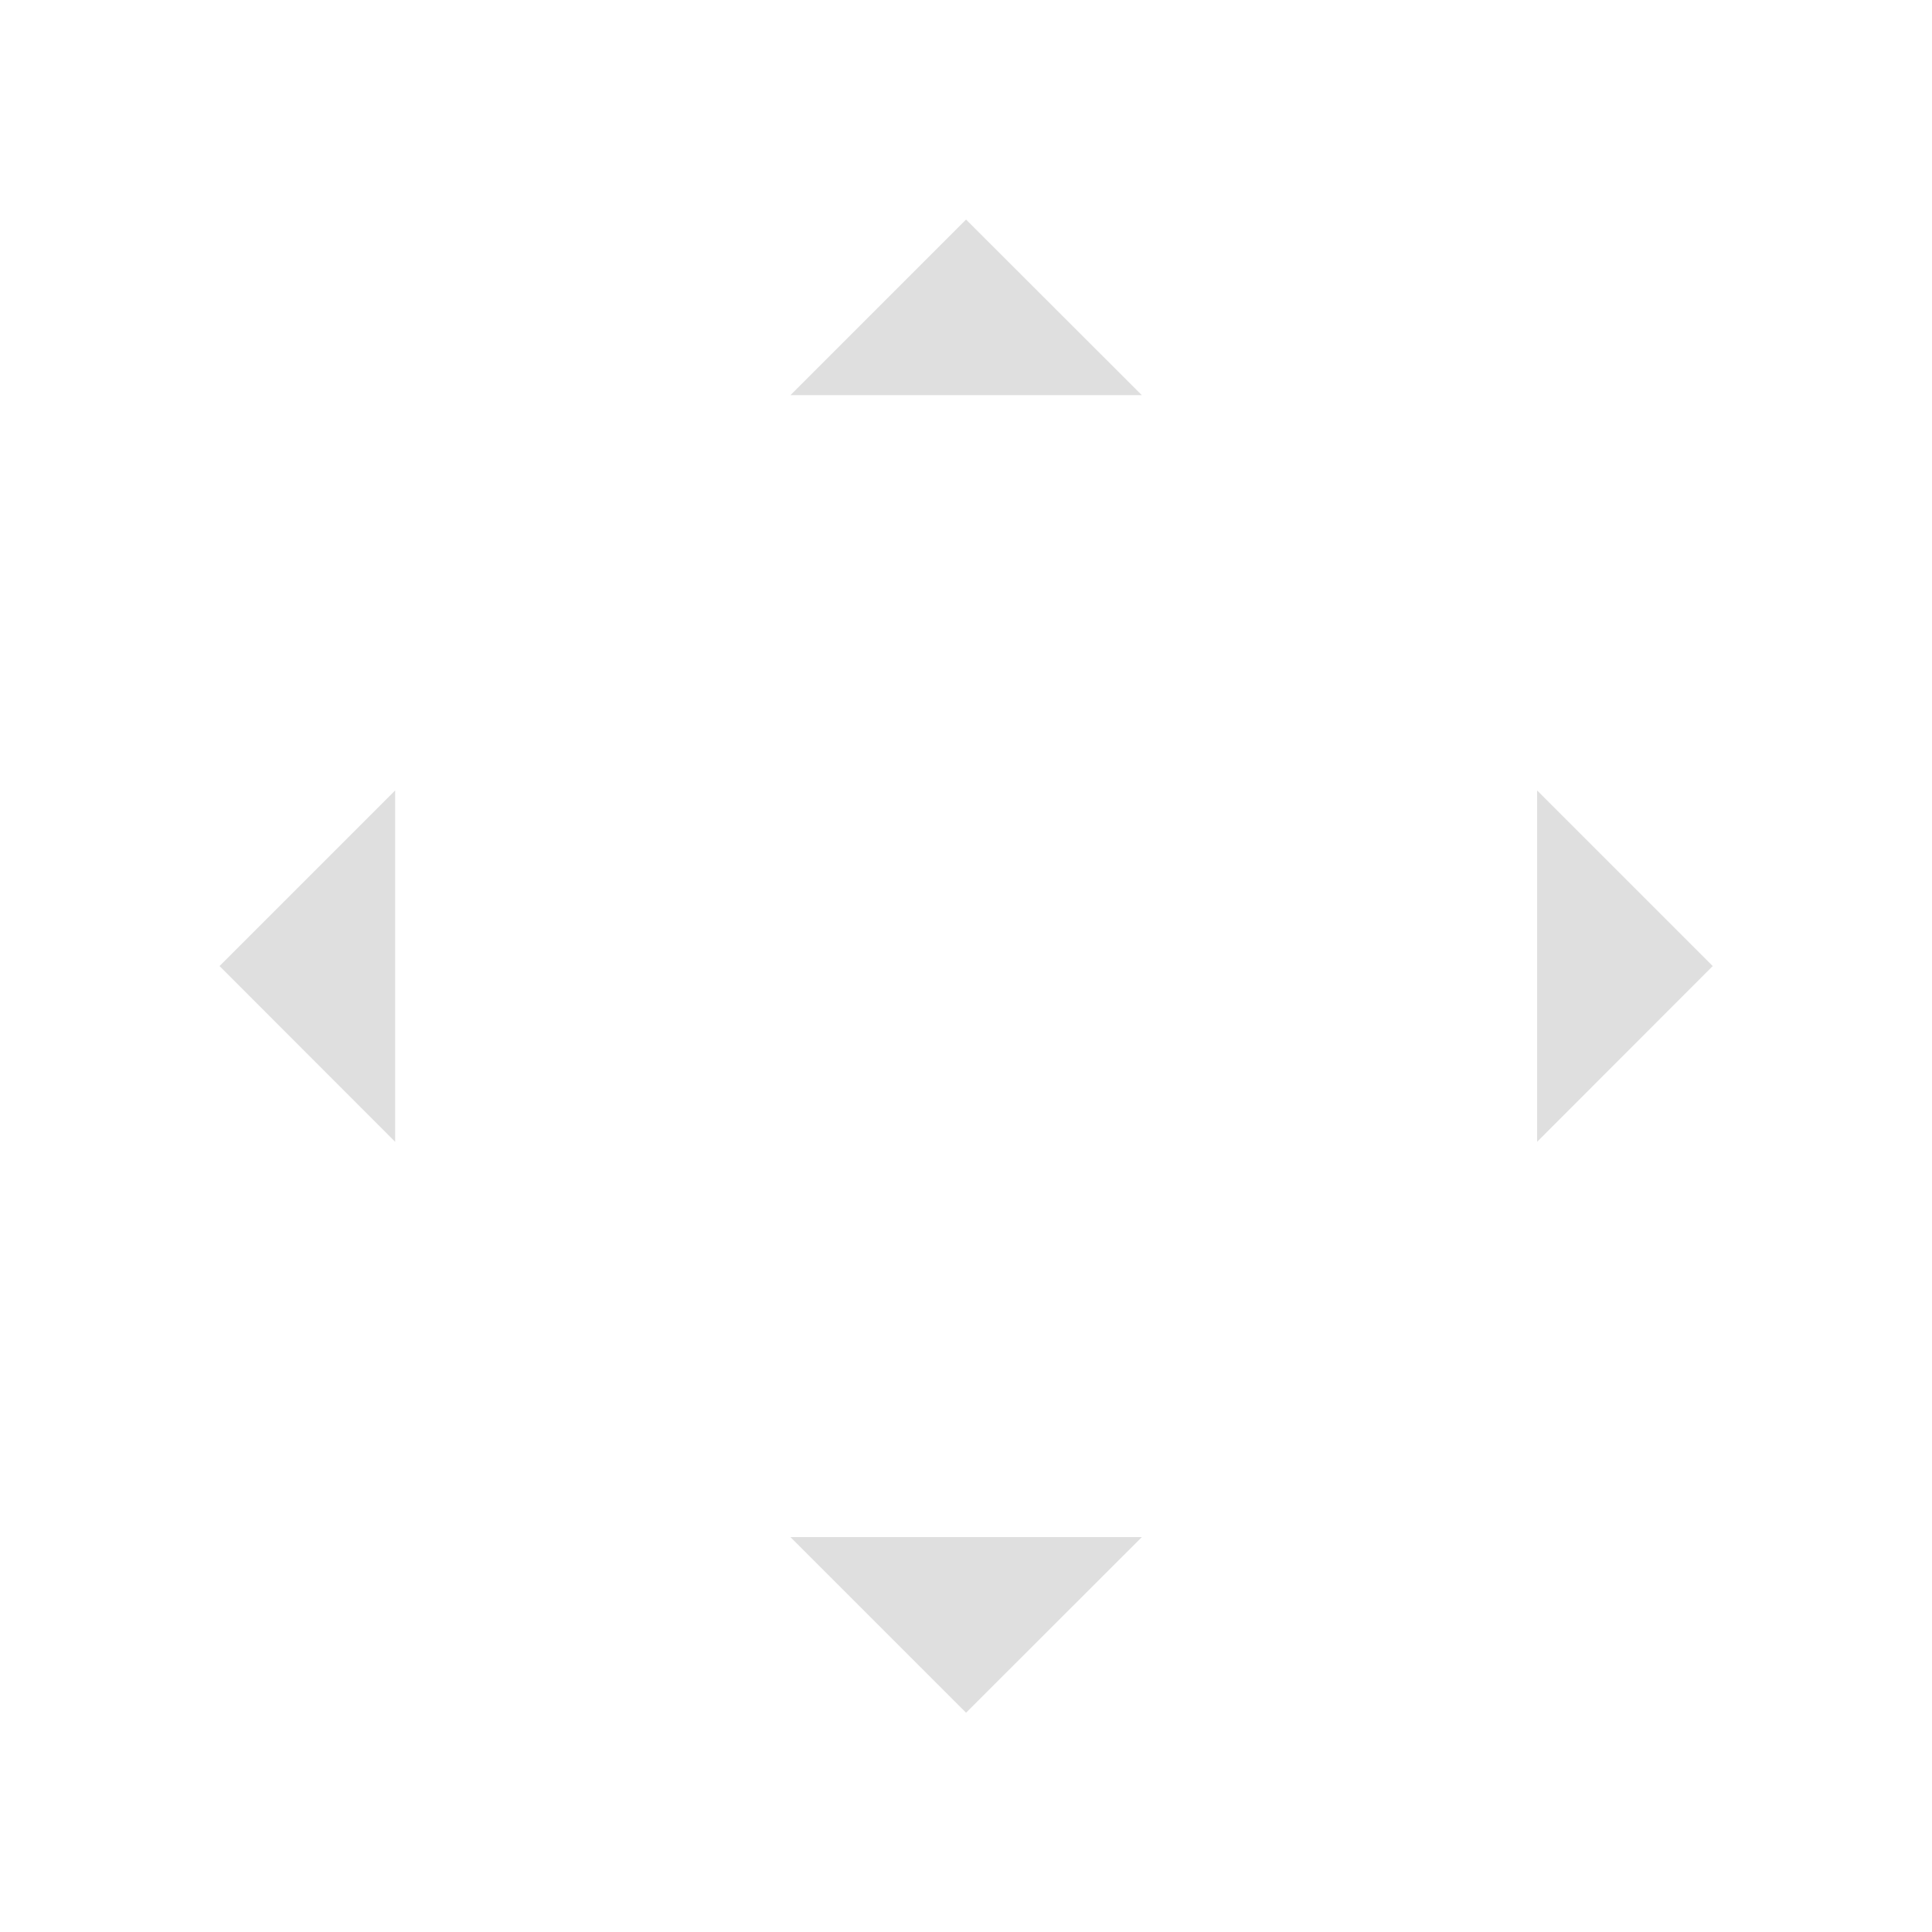
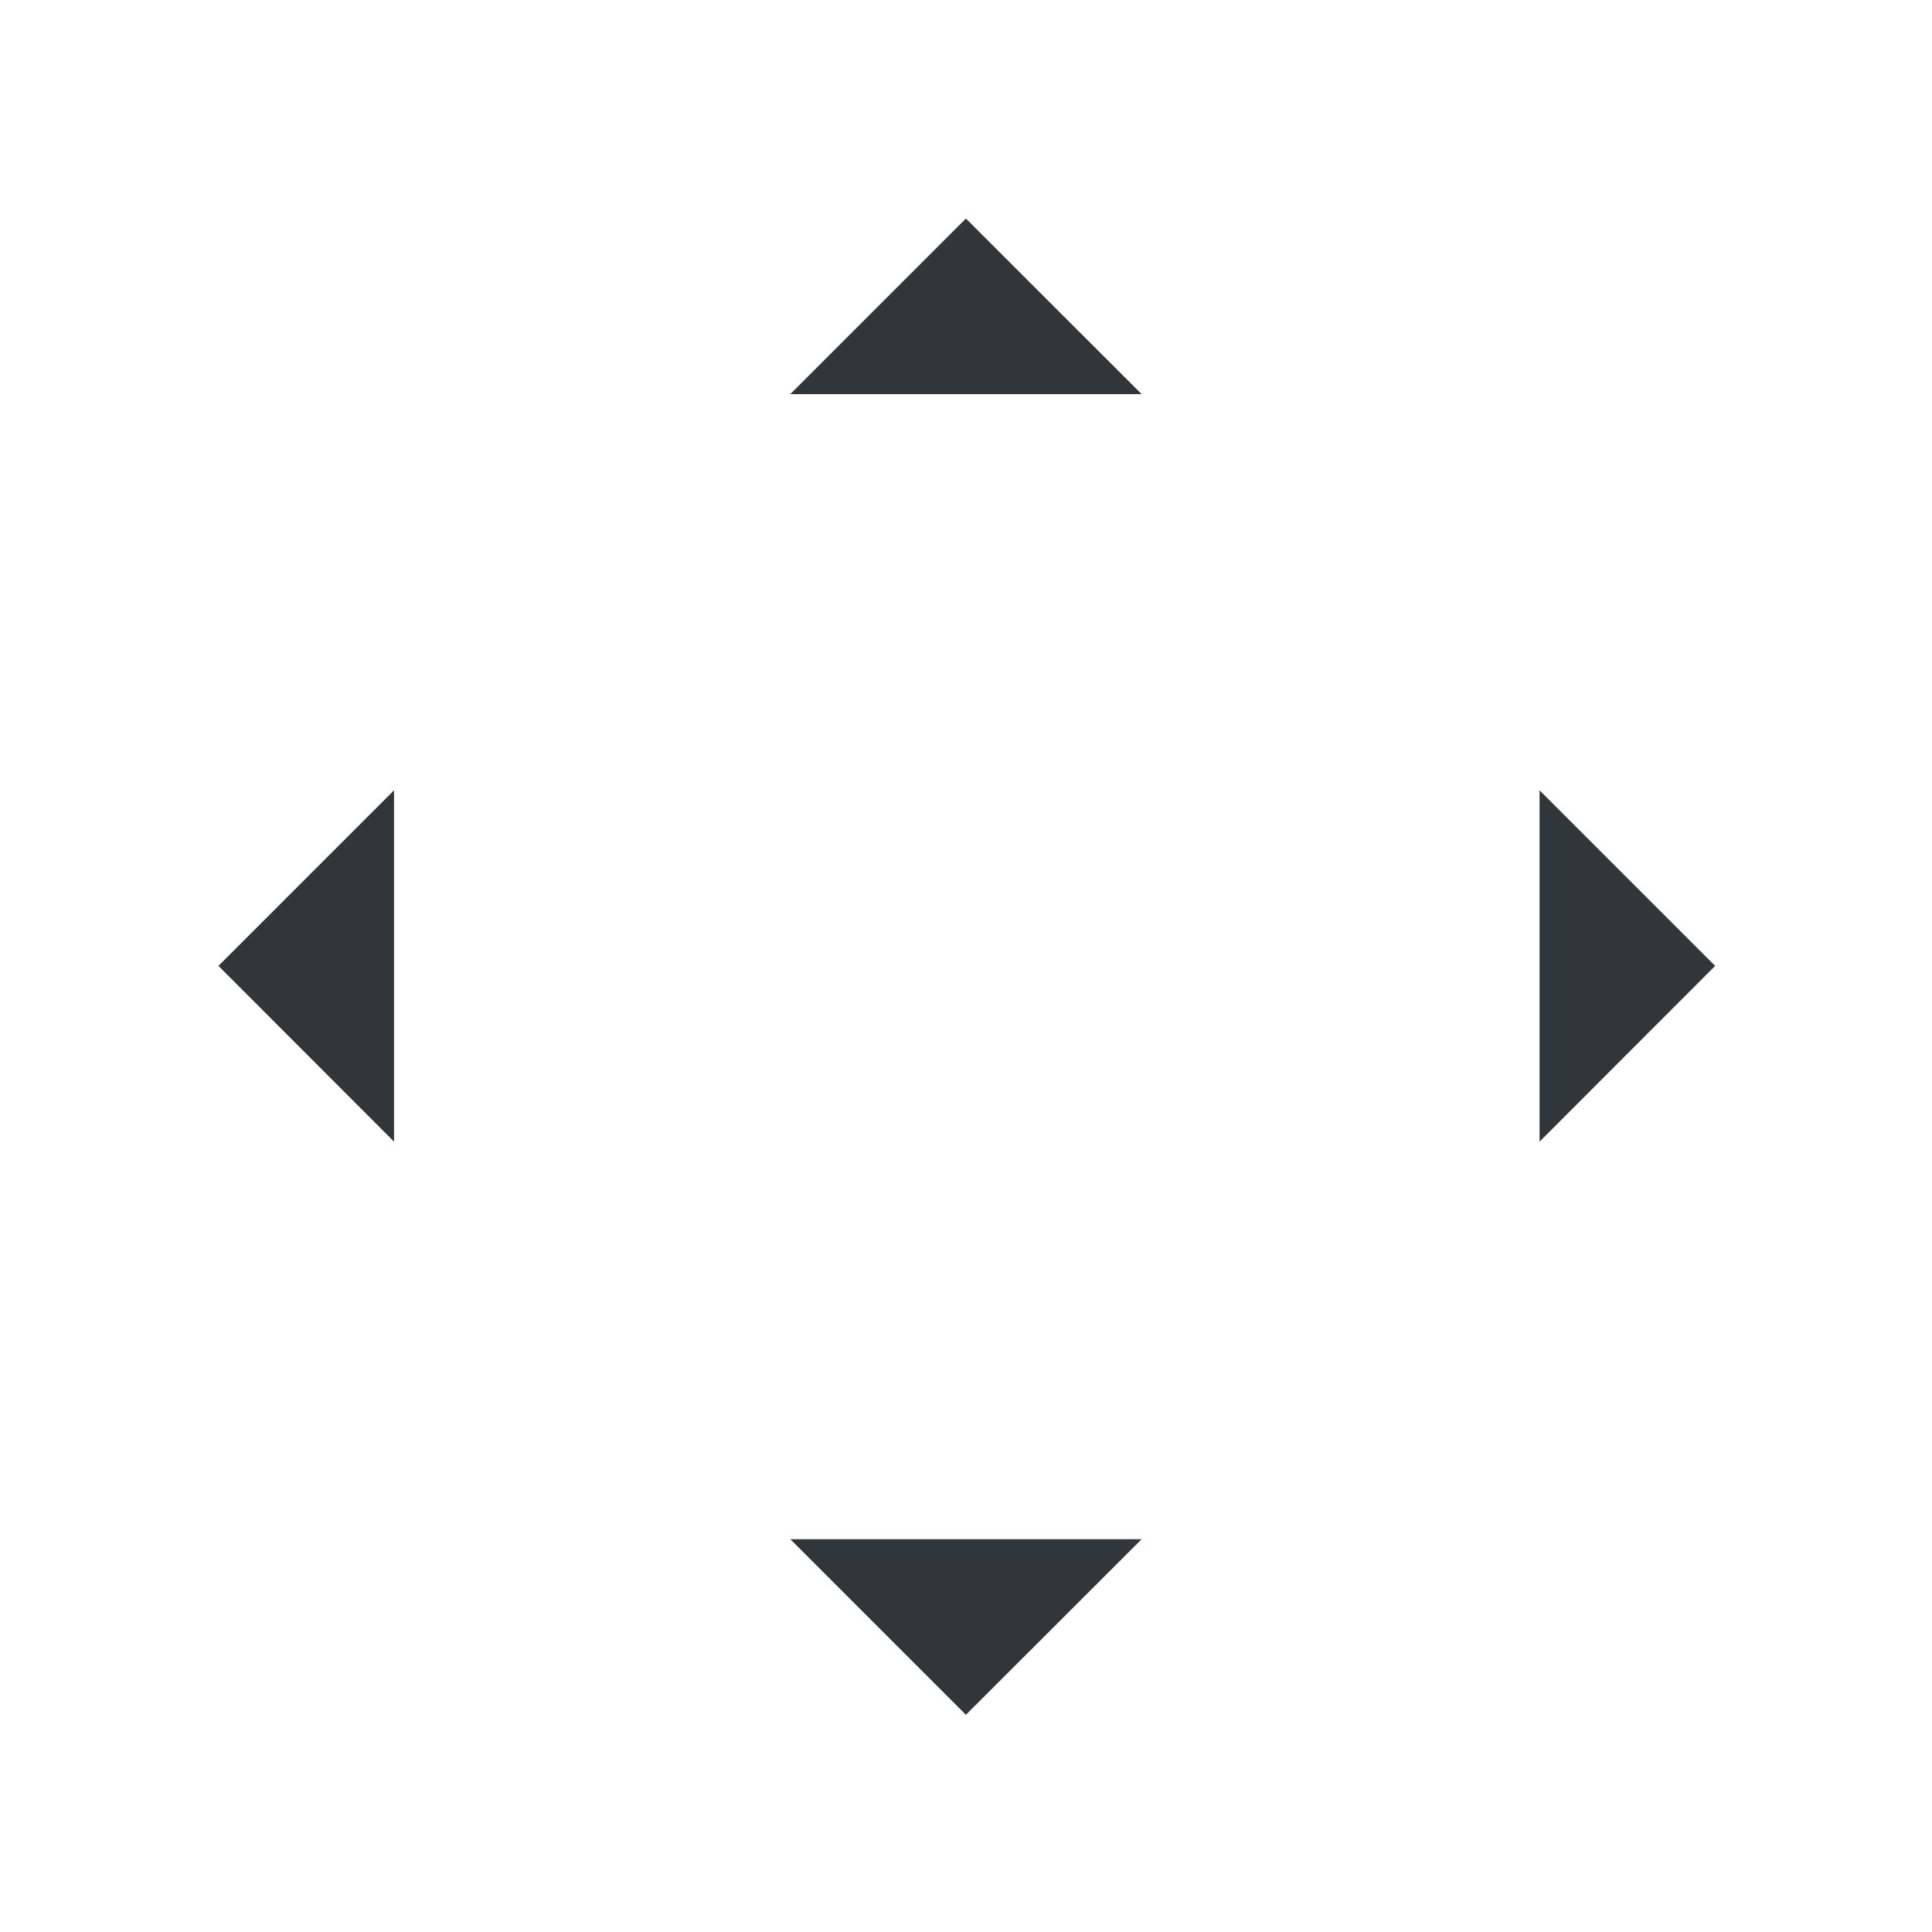
- <svg xmlns="http://www.w3.org/2000/svg" width="44" height="44" version="1.1" viewBox="0 0 11.64 11.64" id="svg24">
-   <defs id="defs28" />
-   <g id="up-arrow" transform="translate(-11.64166,-254.9312)">
-     <rect style="fill:none" width="3.704" height="3.704" x="254.93" y="15.61" transform="matrix(0,1,1,0,0,0)" id="rect2" />
-     <path style="fill:#dfdfdf" d="m 17.462,256.254 -1.058,1.058 h 2.117 z" id="path4" />
-   </g>
-   <g id="down-arrow" transform="matrix(1,0,0,-1,-11.64166,266.5729)">
-     <rect style="fill:none" width="3.704" height="3.704" x="254.93" y="15.61" transform="matrix(0,1,1,0,0,0)" id="rect7" />
-     <path style="fill:#dfdfdf" d="m 17.462,256.254 -1.058,1.058 h 2.117 z" id="path9" />
-   </g>
-   <g id="right-arrow" transform="rotate(90,139.1073,127.4656)">
-     <rect style="fill:none" width="3.704" height="3.704" x="254.93" y="15.61" transform="matrix(0,1,1,0,0,0)" id="rect12" />
-     <path style="fill:#dfdfdf" d="m 17.462,256.254 -1.058,1.058 h 2.117 z" id="path14" />
-   </g>
-   <g id="left-arrow" transform="matrix(0,1,1,0,-254.9312,-11.64166)">
-     <rect style="fill:none" width="3.704" height="3.704" x="254.93" y="15.61" transform="matrix(0,1,1,0,0,0)" id="rect17" />
-     <path style="fill:#dfdfdf" d="m 17.462,256.254 -1.058,1.058 h 2.117 z" id="path19" />
+ <svg xmlns="http://www.w3.org/2000/svg" width="44" height="44" version="1.1" viewBox="0 0 44 44">
+   <defs>
+     <style id="current-color-scheme" type="text/css">.ColorScheme-Text {
+         color:#31363b;
+         stop-color:#31363b;
+       }
+       .ColorScheme-Background {
+         color:#eff0f1;
+         stop-color:#eff0f1;
+       }
+       .ColorScheme-Highlight {
+         color:#3daee9;
+         stop-color:#3daee9;
+       }
+       .ColorScheme-ViewText {
+         color:#31363b;
+         stop-color:#31363b;
+       }
+       .ColorScheme-ViewBackground {
+         color:#fcfcfc;
+         stop-color:#fcfcfc;
+       }
+       .ColorScheme-ViewHover {
+         color:#93cee9;
+         stop-color:#93cee9;
+       }
+       .ColorScheme-ViewFocus{
+         color:#3daee9;
+         stop-color:#3daee9;
+       }
+       .ColorScheme-ButtonText {
+         color:#31363b;
+         stop-color:#31363b;
+       }
+       .ColorScheme-ButtonBackground {
+         color:#eff0f1;
+         stop-color:#eff0f1;
+       }
+       .ColorScheme-ButtonHover {
+         color:#93cee9;
+         stop-color:#93cee9;
+       }
+       .ColorScheme-ButtonFocus{
+         color:#3daee9;
+         stop-color:#3daee9;
+       }</style>
+   </defs>
+   <g transform="translate(-11.642 -261.55)" stroke-width=".265">
+     <g id="up-arrow" transform="matrix(3.7795 0 0 3.7795 -32.358 -701.97)">
+       <rect transform="matrix(0,1,1,0,0,0)" x="254.93" y="15.61" width="3.704" height="3.704" fill="none" />
+       <path class="ColorScheme-Text" d="m17.462 256.25-1.058 1.058h2.117z" fill="currentColor" fill-rule="evenodd" />
+     </g>
+     <g id="down-arrow" transform="matrix(3.7795 0 0 -3.7795 -32.358 1269.1)">
+       <rect transform="matrix(0,1,1,0,0,0)" x="254.93" y="15.61" width="3.704" height="3.704" fill="none" />
+       <path class="ColorScheme-Text" d="m17.462 256.25-1.058 1.058h2.117z" fill="currentColor" fill-rule="evenodd" />
+     </g>
+     <g id="right-arrow" transform="matrix(0 3.7795 -3.7795 0 1019.2 217.55)">
+       <rect transform="matrix(0,1,1,0,0,0)" x="254.93" y="15.61" width="3.704" height="3.704" fill="none" />
+       <path class="ColorScheme-Text" d="m17.462 256.25-1.058 1.058h2.117z" fill="currentColor" />
+     </g>
+     <g id="left-arrow" transform="matrix(0 3.7795 3.7795 0 -951.88 217.55)">
+       <rect transform="matrix(0,1,1,0,0,0)" x="254.93" y="15.61" width="3.704" height="3.704" fill="none" />
+       <path class="ColorScheme-Text" d="m17.462 256.25-1.058 1.058h2.117z" fill="currentColor" />
+     </g>
  </g>
</svg>
